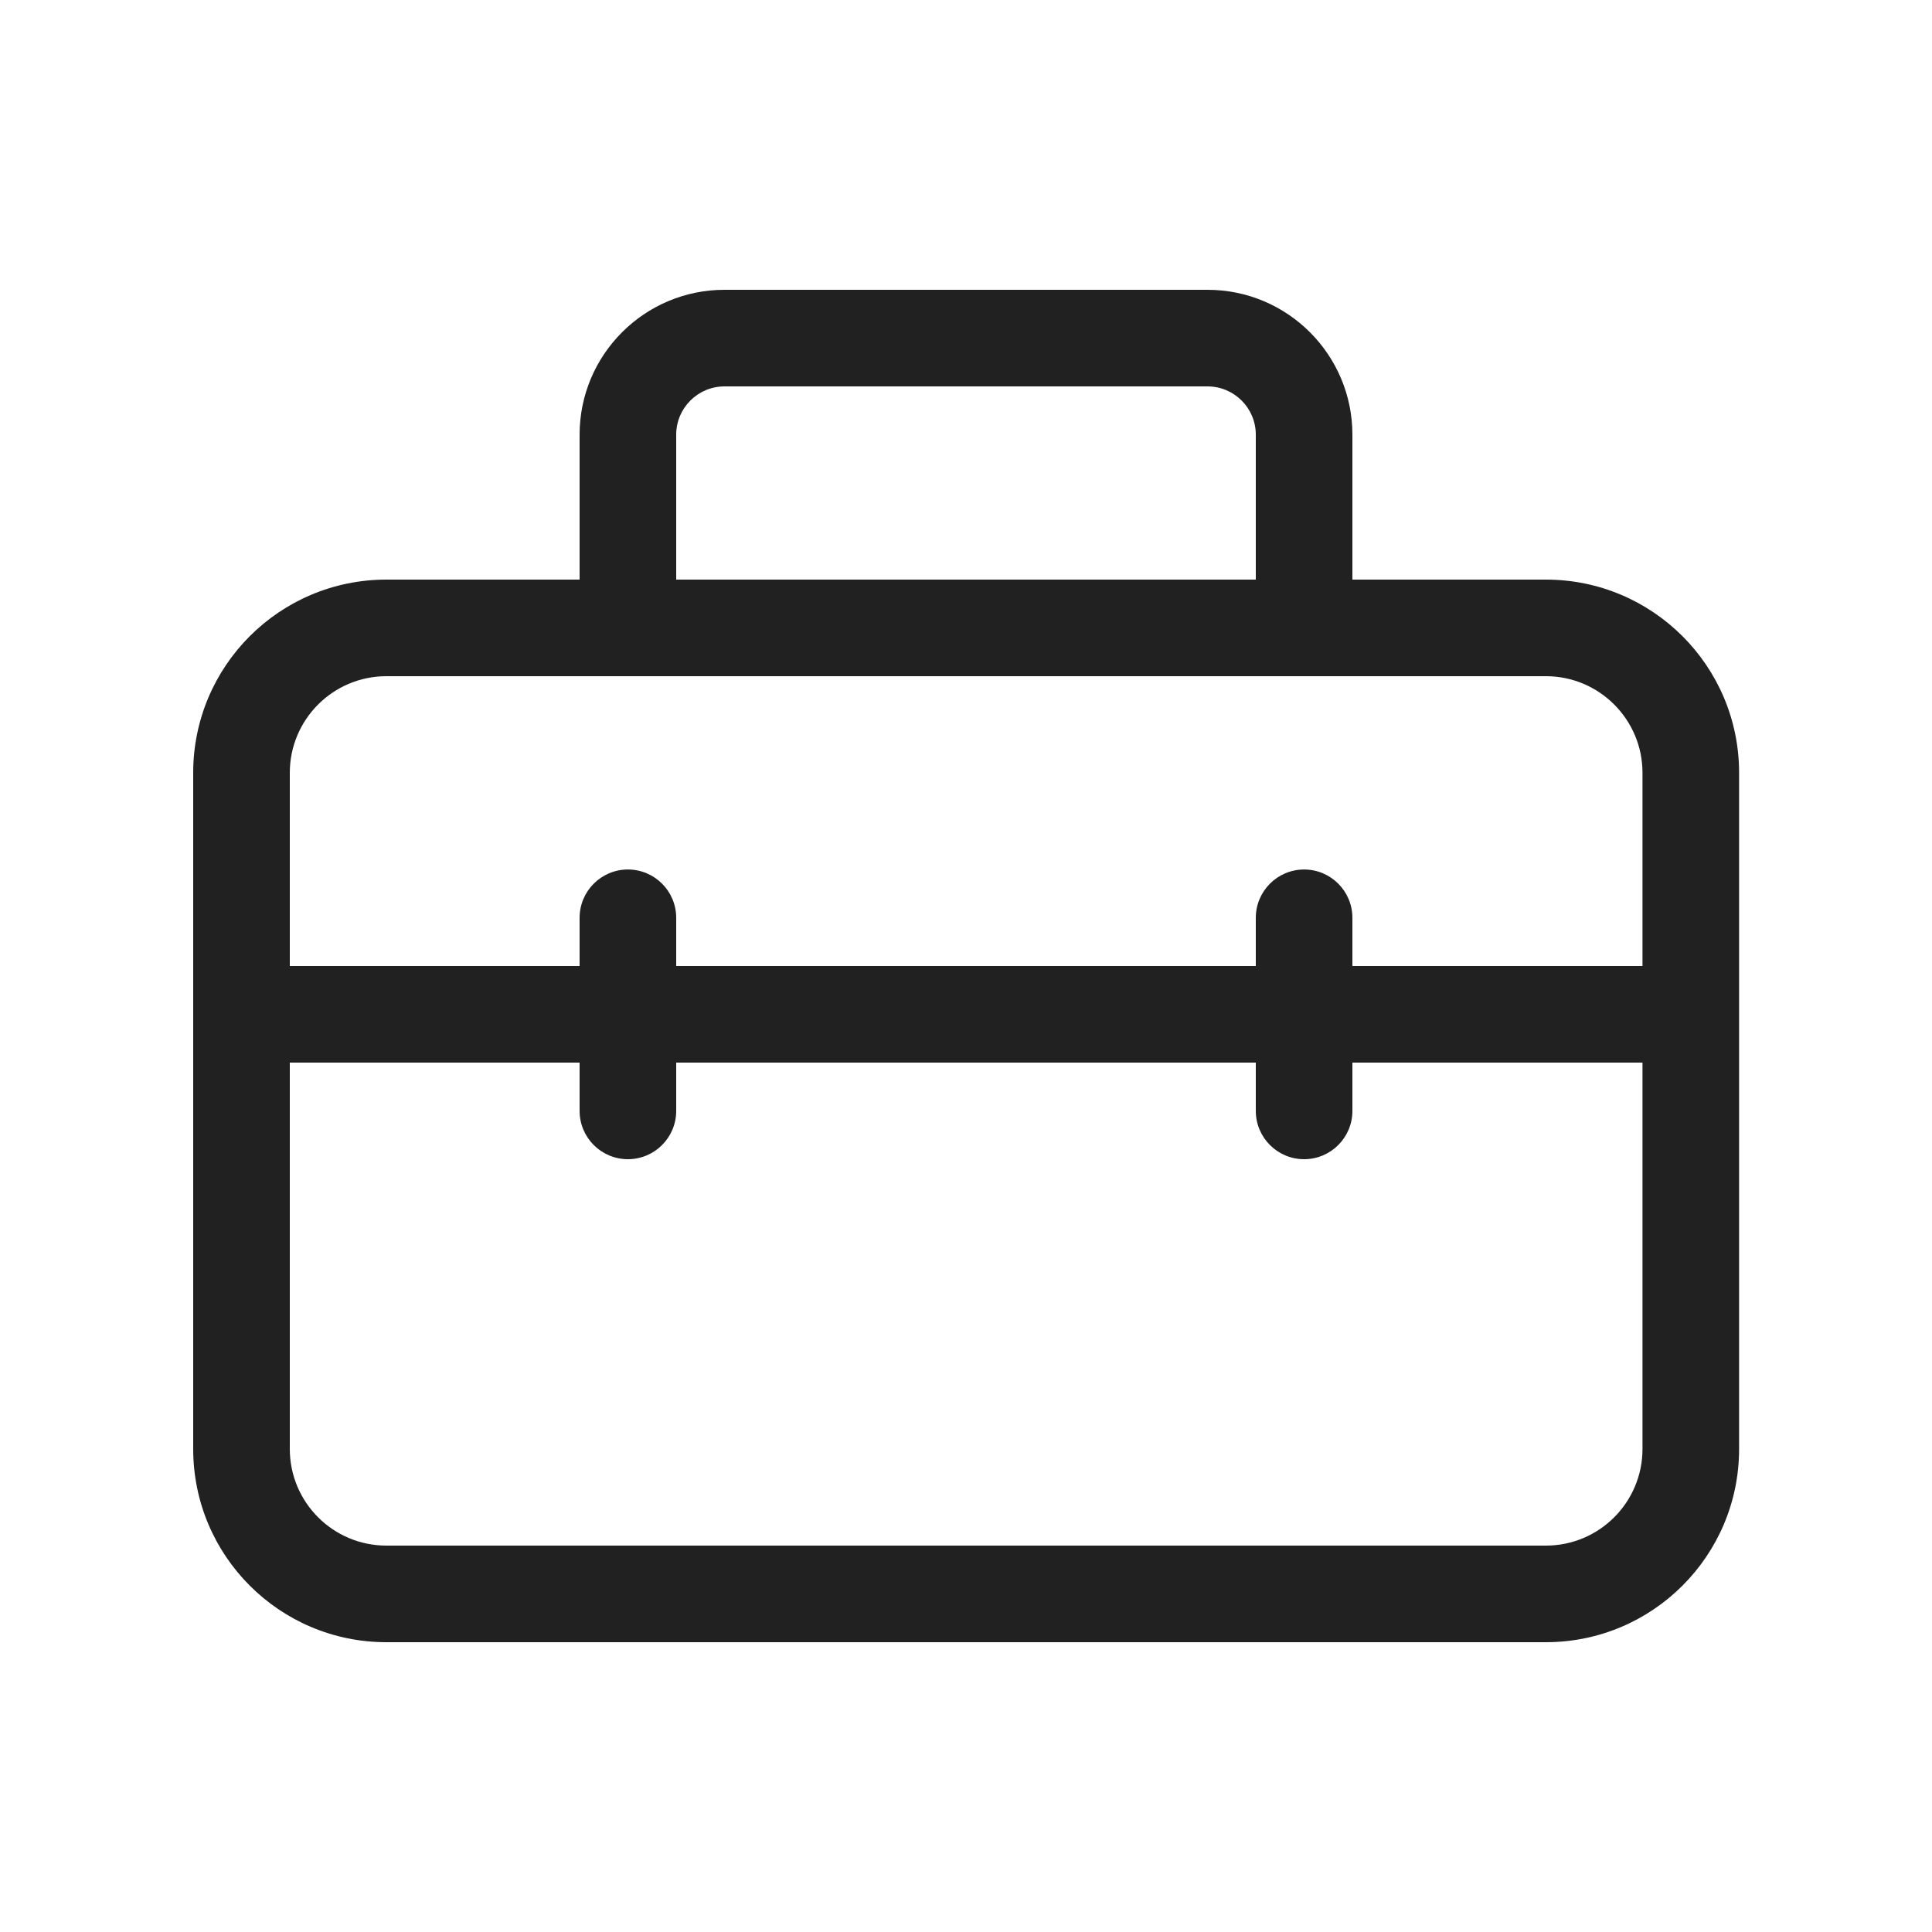
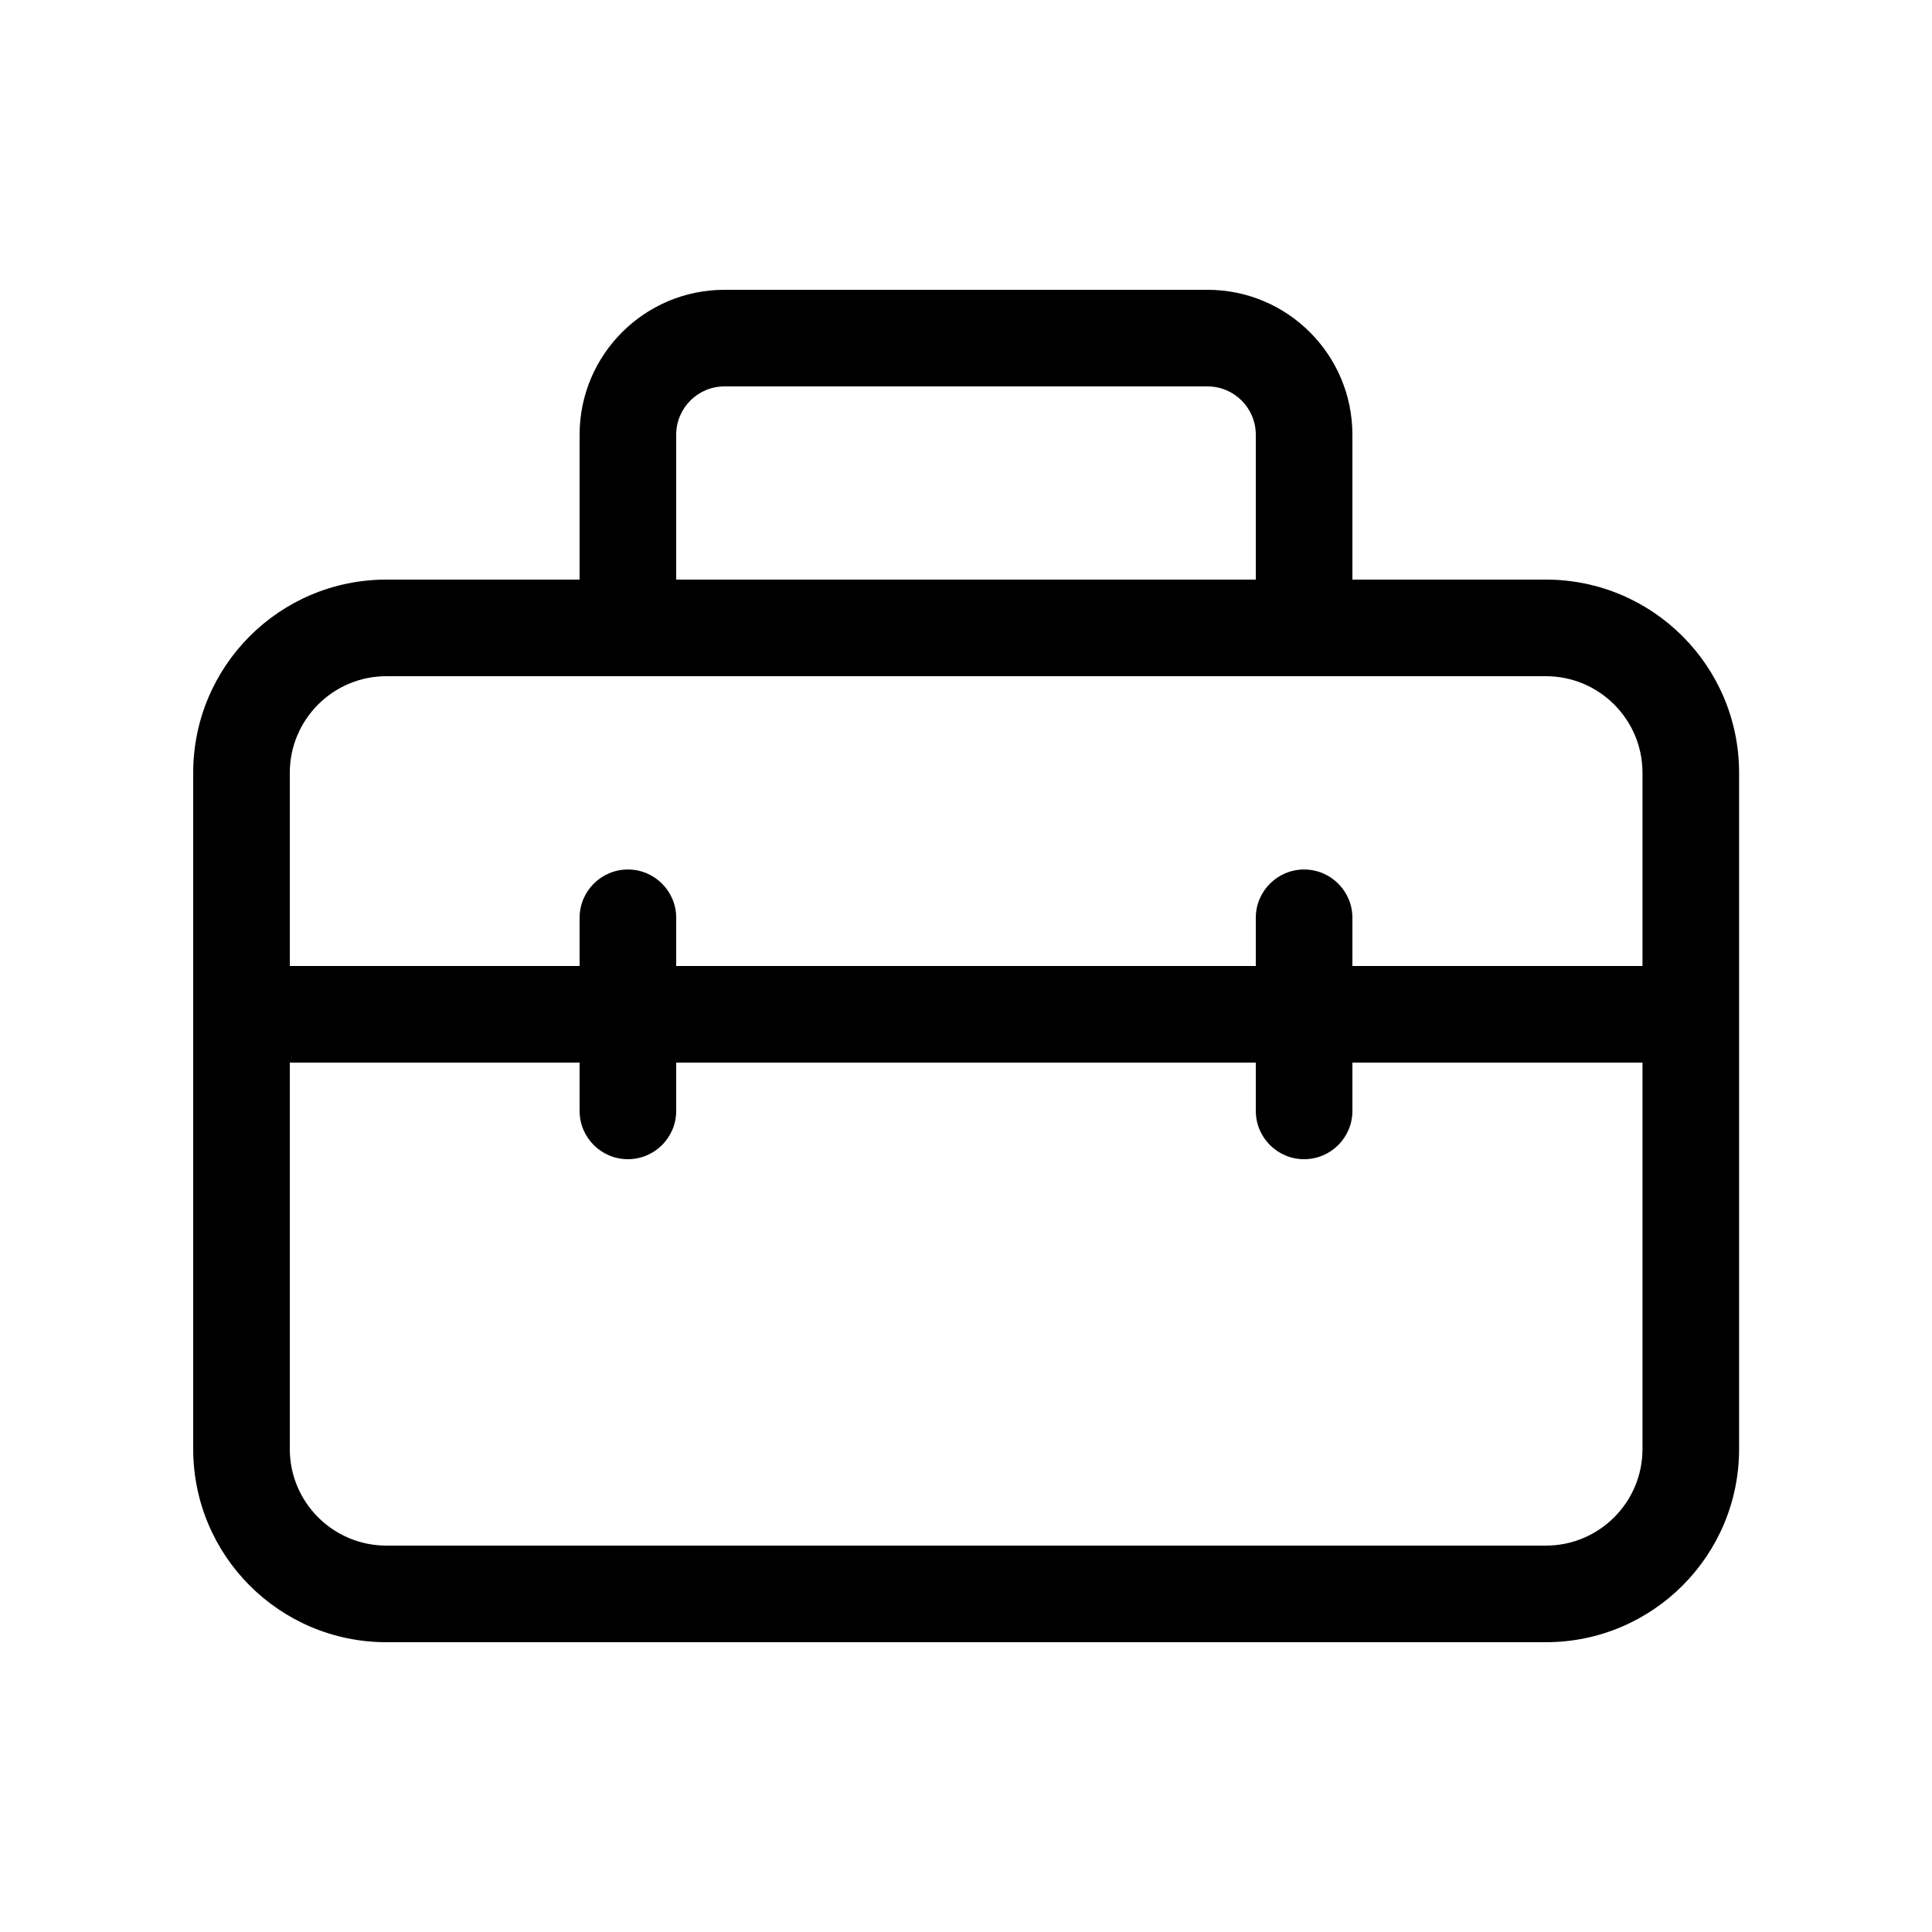
<svg xmlns="http://www.w3.org/2000/svg" width="20" height="20" viewBox="0 0 20 20" fill="none">
-   <path d="M6 4.5V6H4C2.895 6 2 6.895 2 8V15C2 16.105 2.895 17 4 17H16.003C17.107 17 18.003 16.105 18.003 15V8C18.003 6.895 17.107 6 16.003 6H14V4.5C14 3.672 13.328 3 12.5 3H7.5C6.672 3 6 3.672 6 4.5ZM7.5 4H12.5C12.776 4 13 4.224 13 4.5V6H7V4.5C7 4.224 7.224 4 7.5 4ZM4 7H16.003C16.555 7 17.003 7.448 17.003 8V10H14L14 9.501C14 9.225 13.776 9.001 13.5 9.001C13.224 9.001 13 9.225 13 9.501L13 10H7V9.501C7 9.225 6.776 9.001 6.5 9.001C6.224 9.001 6 9.225 6 9.501V10H3V8C3 7.448 3.448 7 4 7ZM13 11L13 11.5C13 11.776 13.224 12 13.5 12C13.776 12 14 11.776 14 11.5L14 11H17.003V15C17.003 15.552 16.555 16 16.003 16H4C3.448 16 3 15.552 3 15V11H6V11.5C6 11.776 6.224 12 6.5 12C6.776 12 7 11.776 7 11.5V11H13Z" fill="#212121" />
+   <path d="M6 4.5V6H4C2.895 6 2 6.895 2 8V15C2 16.105 2.895 17 4 17H16.003C17.107 17 18.003 16.105 18.003 15V8C18.003 6.895 17.107 6 16.003 6H14V4.5C14 3.672 13.328 3 12.5 3H7.5C6.672 3 6 3.672 6 4.5ZM7.5 4H12.5C12.776 4 13 4.224 13 4.5V6H7V4.5C7 4.224 7.224 4 7.5 4ZM4 7H16.003C16.555 7 17.003 7.448 17.003 8V10H14L14 9.501C14 9.225 13.776 9.001 13.5 9.001C13.224 9.001 13 9.225 13 9.501L13 10H7V9.501C7 9.225 6.776 9.001 6.5 9.001C6.224 9.001 6 9.225 6 9.501V10H3V8C3 7.448 3.448 7 4 7ZM13 11L13 11.5C13 11.776 13.224 12 13.5 12C13.776 12 14 11.776 14 11.5L14 11H17.003V15C17.003 15.552 16.555 16 16.003 16H4C3.448 16 3 15.552 3 15V11H6V11.5C6 11.776 6.224 12 6.5 12C6.776 12 7 11.776 7 11.5V11H13Z" fill="currentColor" />
</svg>
